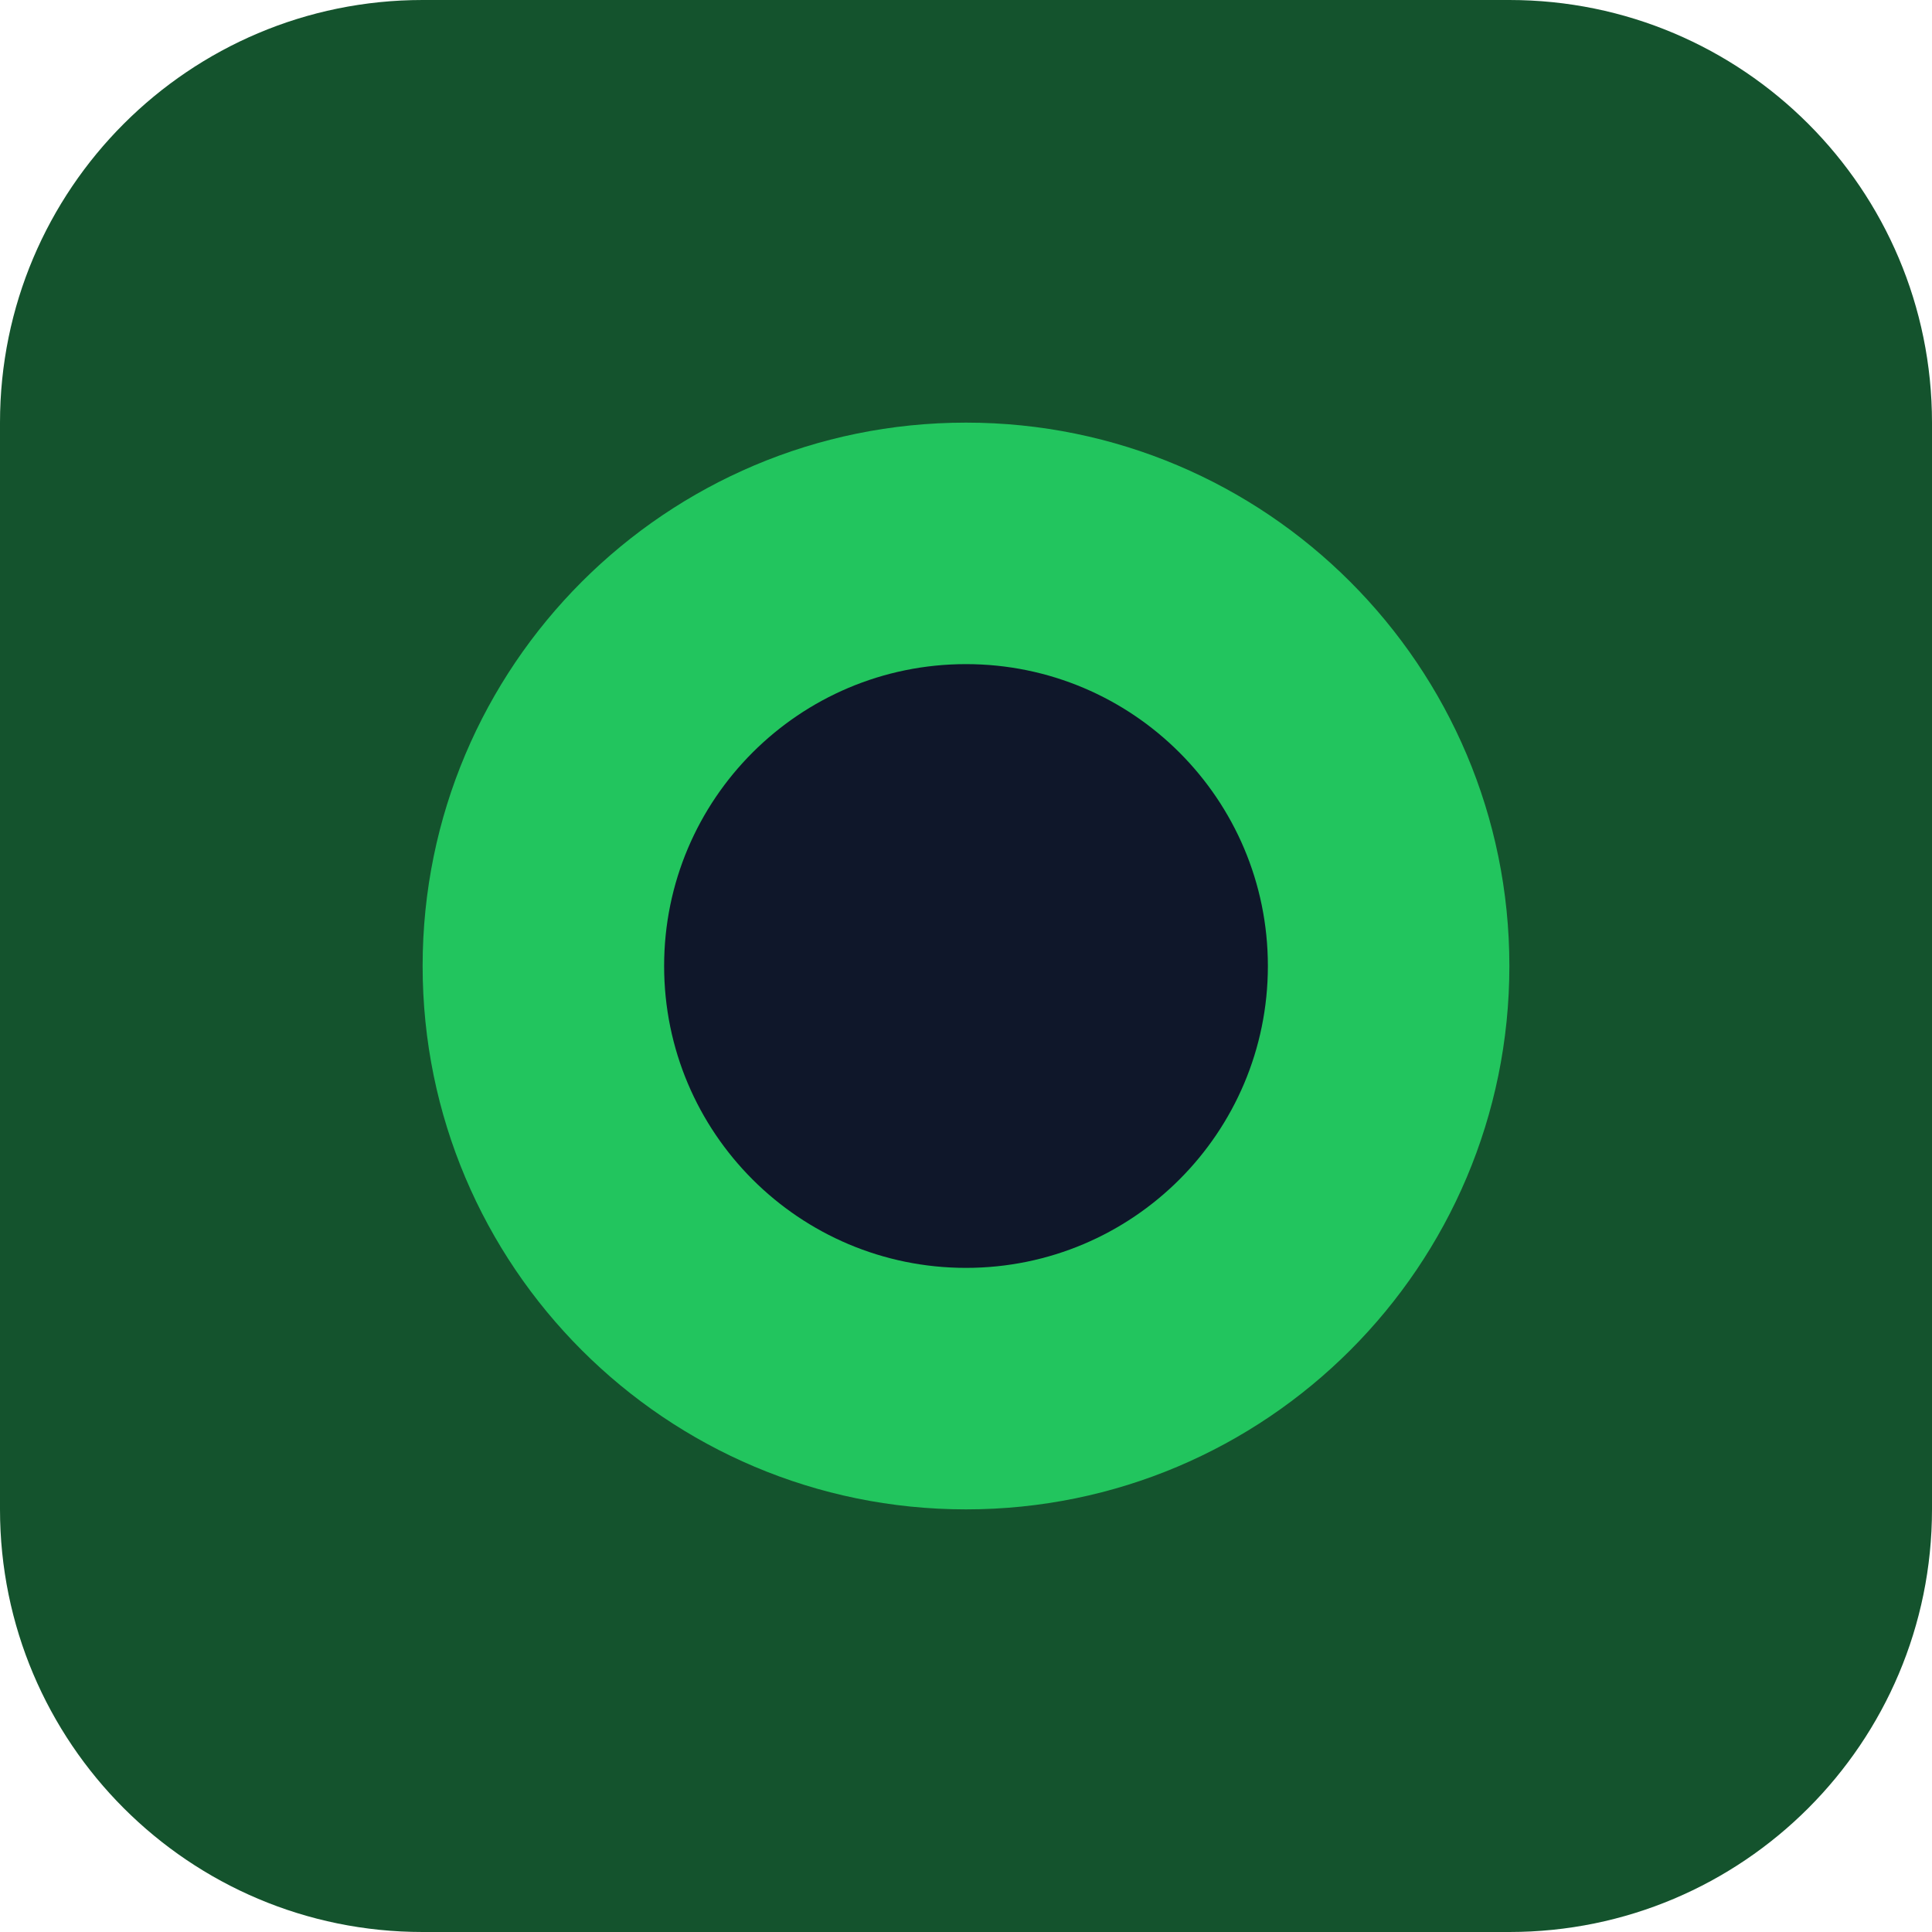
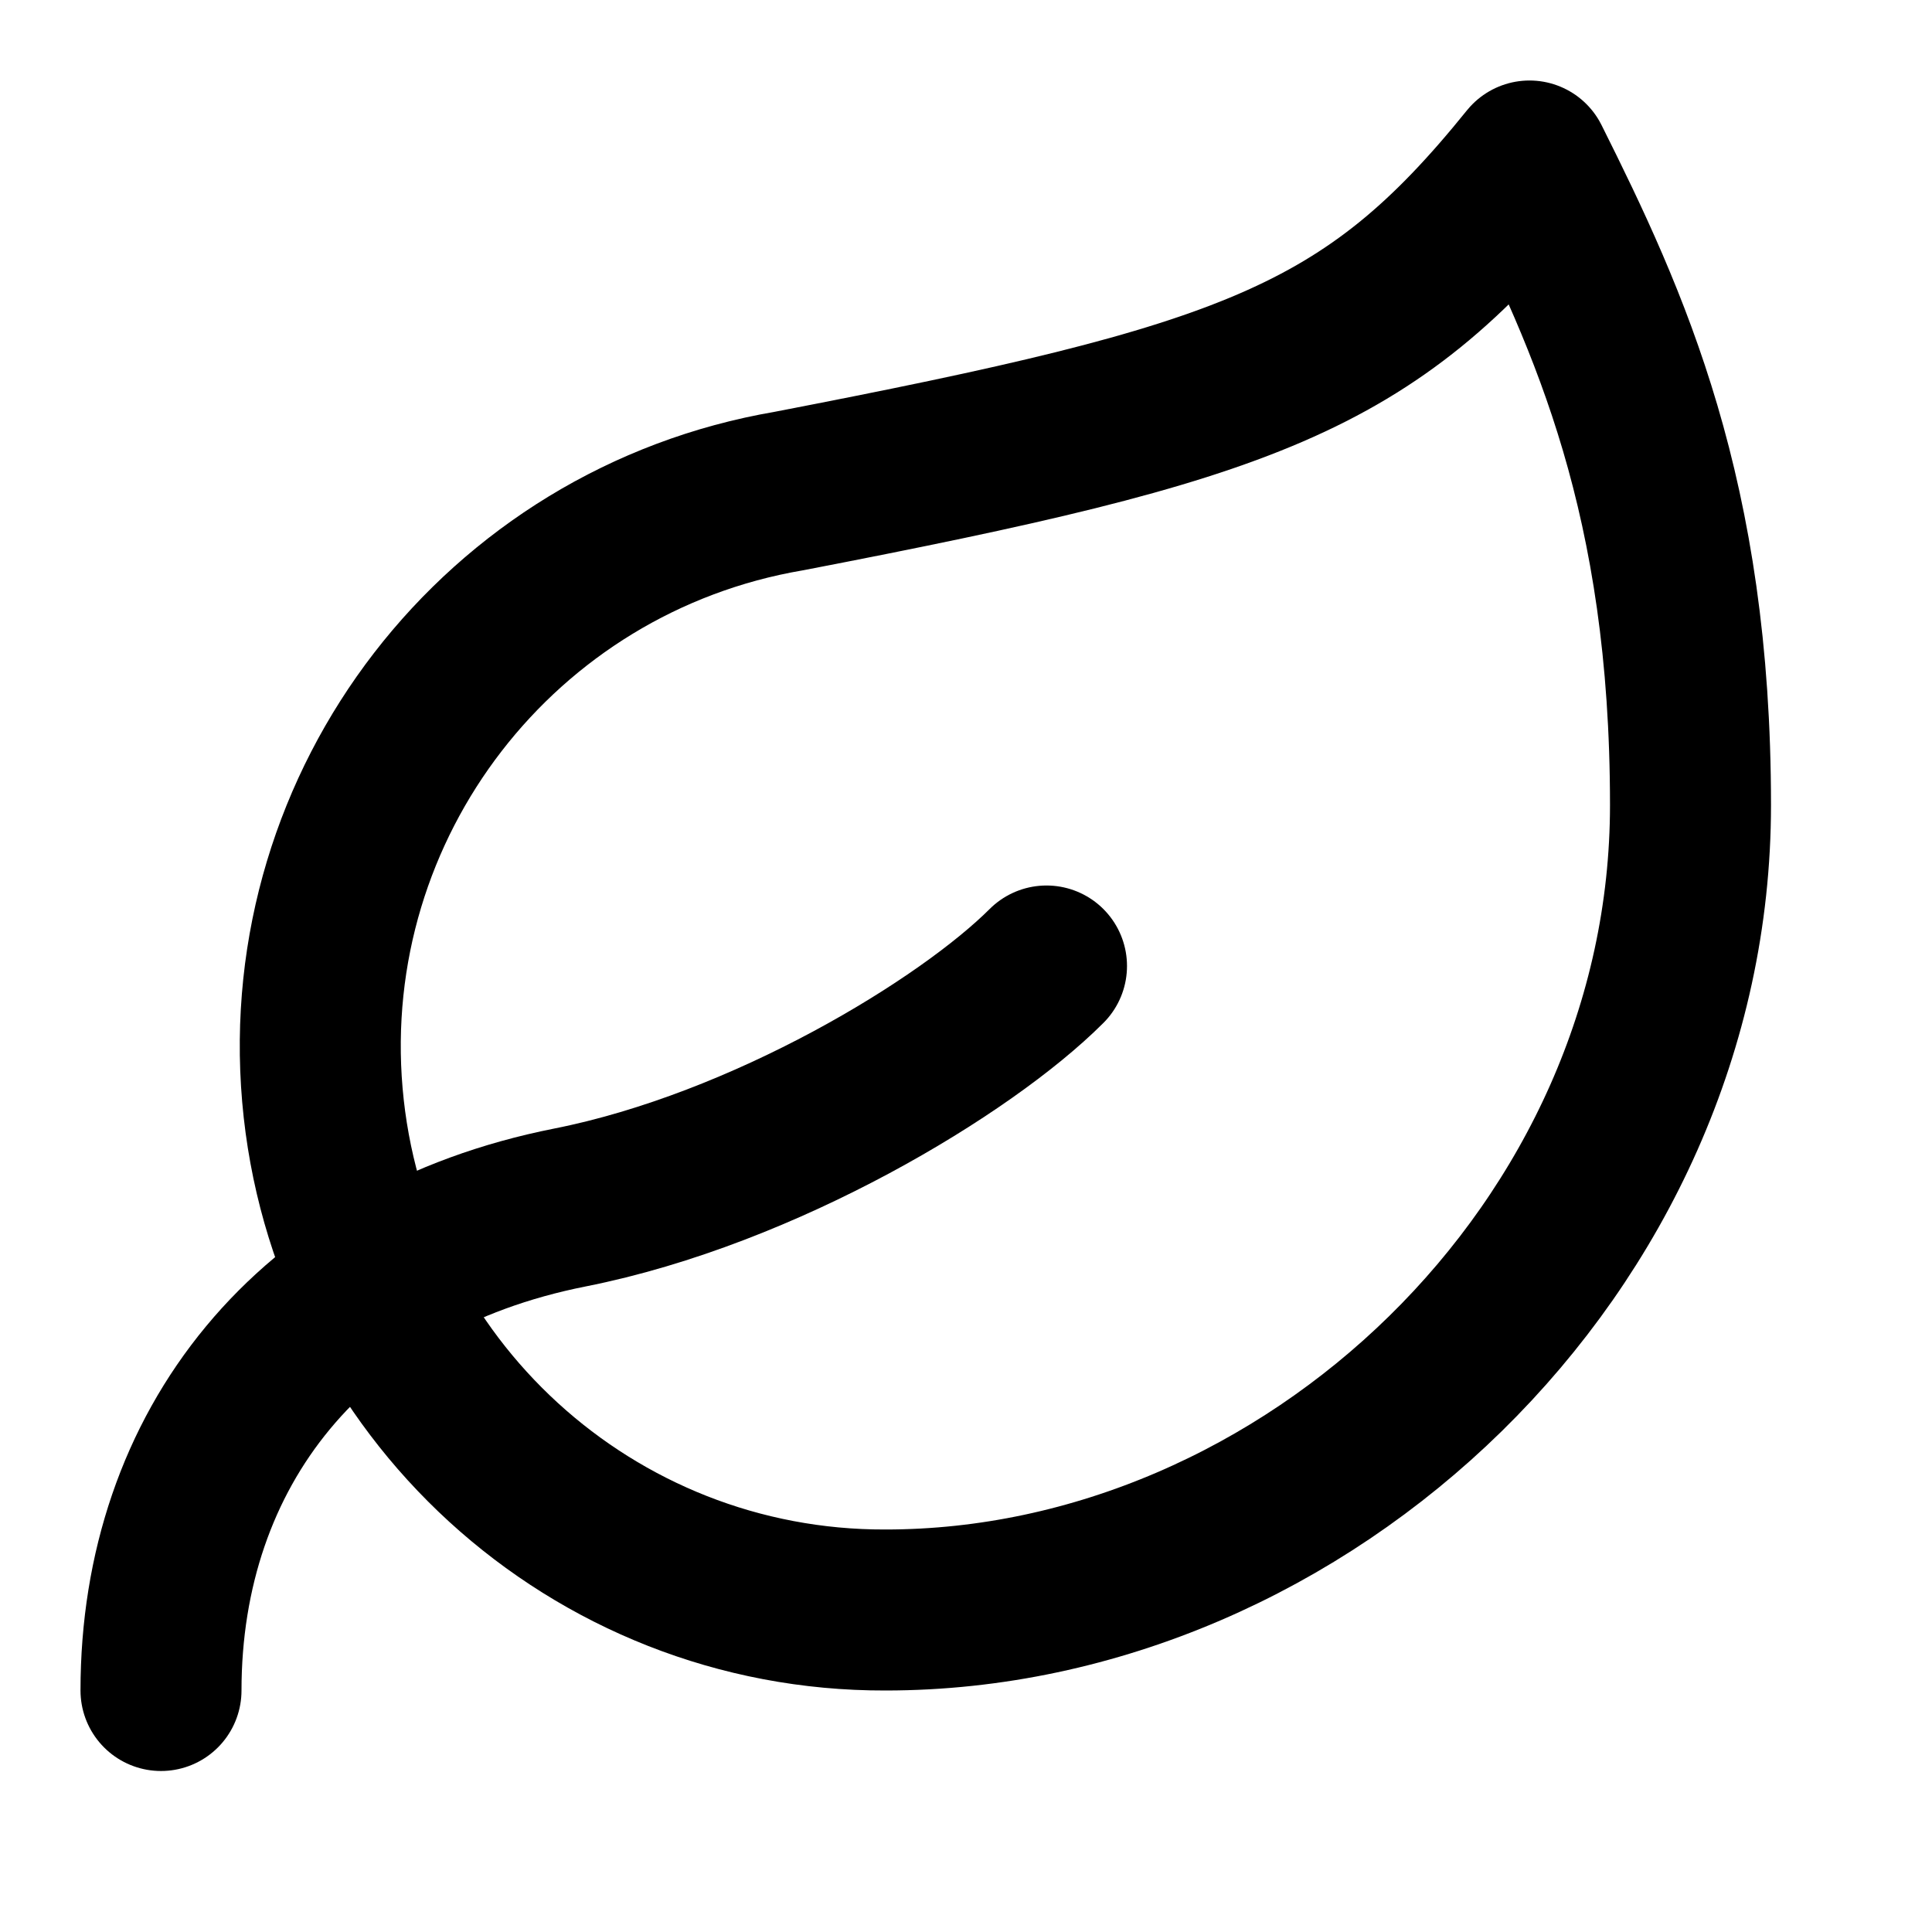
- <svg xmlns="http://www.w3.org/2000/svg" viewBox="0 0 64 64" role="img" aria-label="ouyaboung">
-   <rect width="64" height="64" rx="14" fill="#14532d" />
-   <circle cx="32" cy="32" r="18" fill="#22c55e" />
-   <circle cx="32" cy="32" r="10" fill="#0f172a" />
+ <svg xmlns="http://www.w3.org/2000/svg" viewBox="0 0 24 24" fill="none" stroke="currentColor" stroke-width="2" stroke-linecap="round" stroke-linejoin="round" class="lucide lucide-leaf">
+   <path d="M11 20A7 7 0 0 1 9.8 6.1C15.5 5 17 4.48 19 2c1 2 2 4.18 2 8 0 5.5-4.78 10-10 10Z" />
+   <path d="M2 21c0-3 1.85-5.36 5.08-6C9.5 14.52 12 13 13 12" />
</svg>
